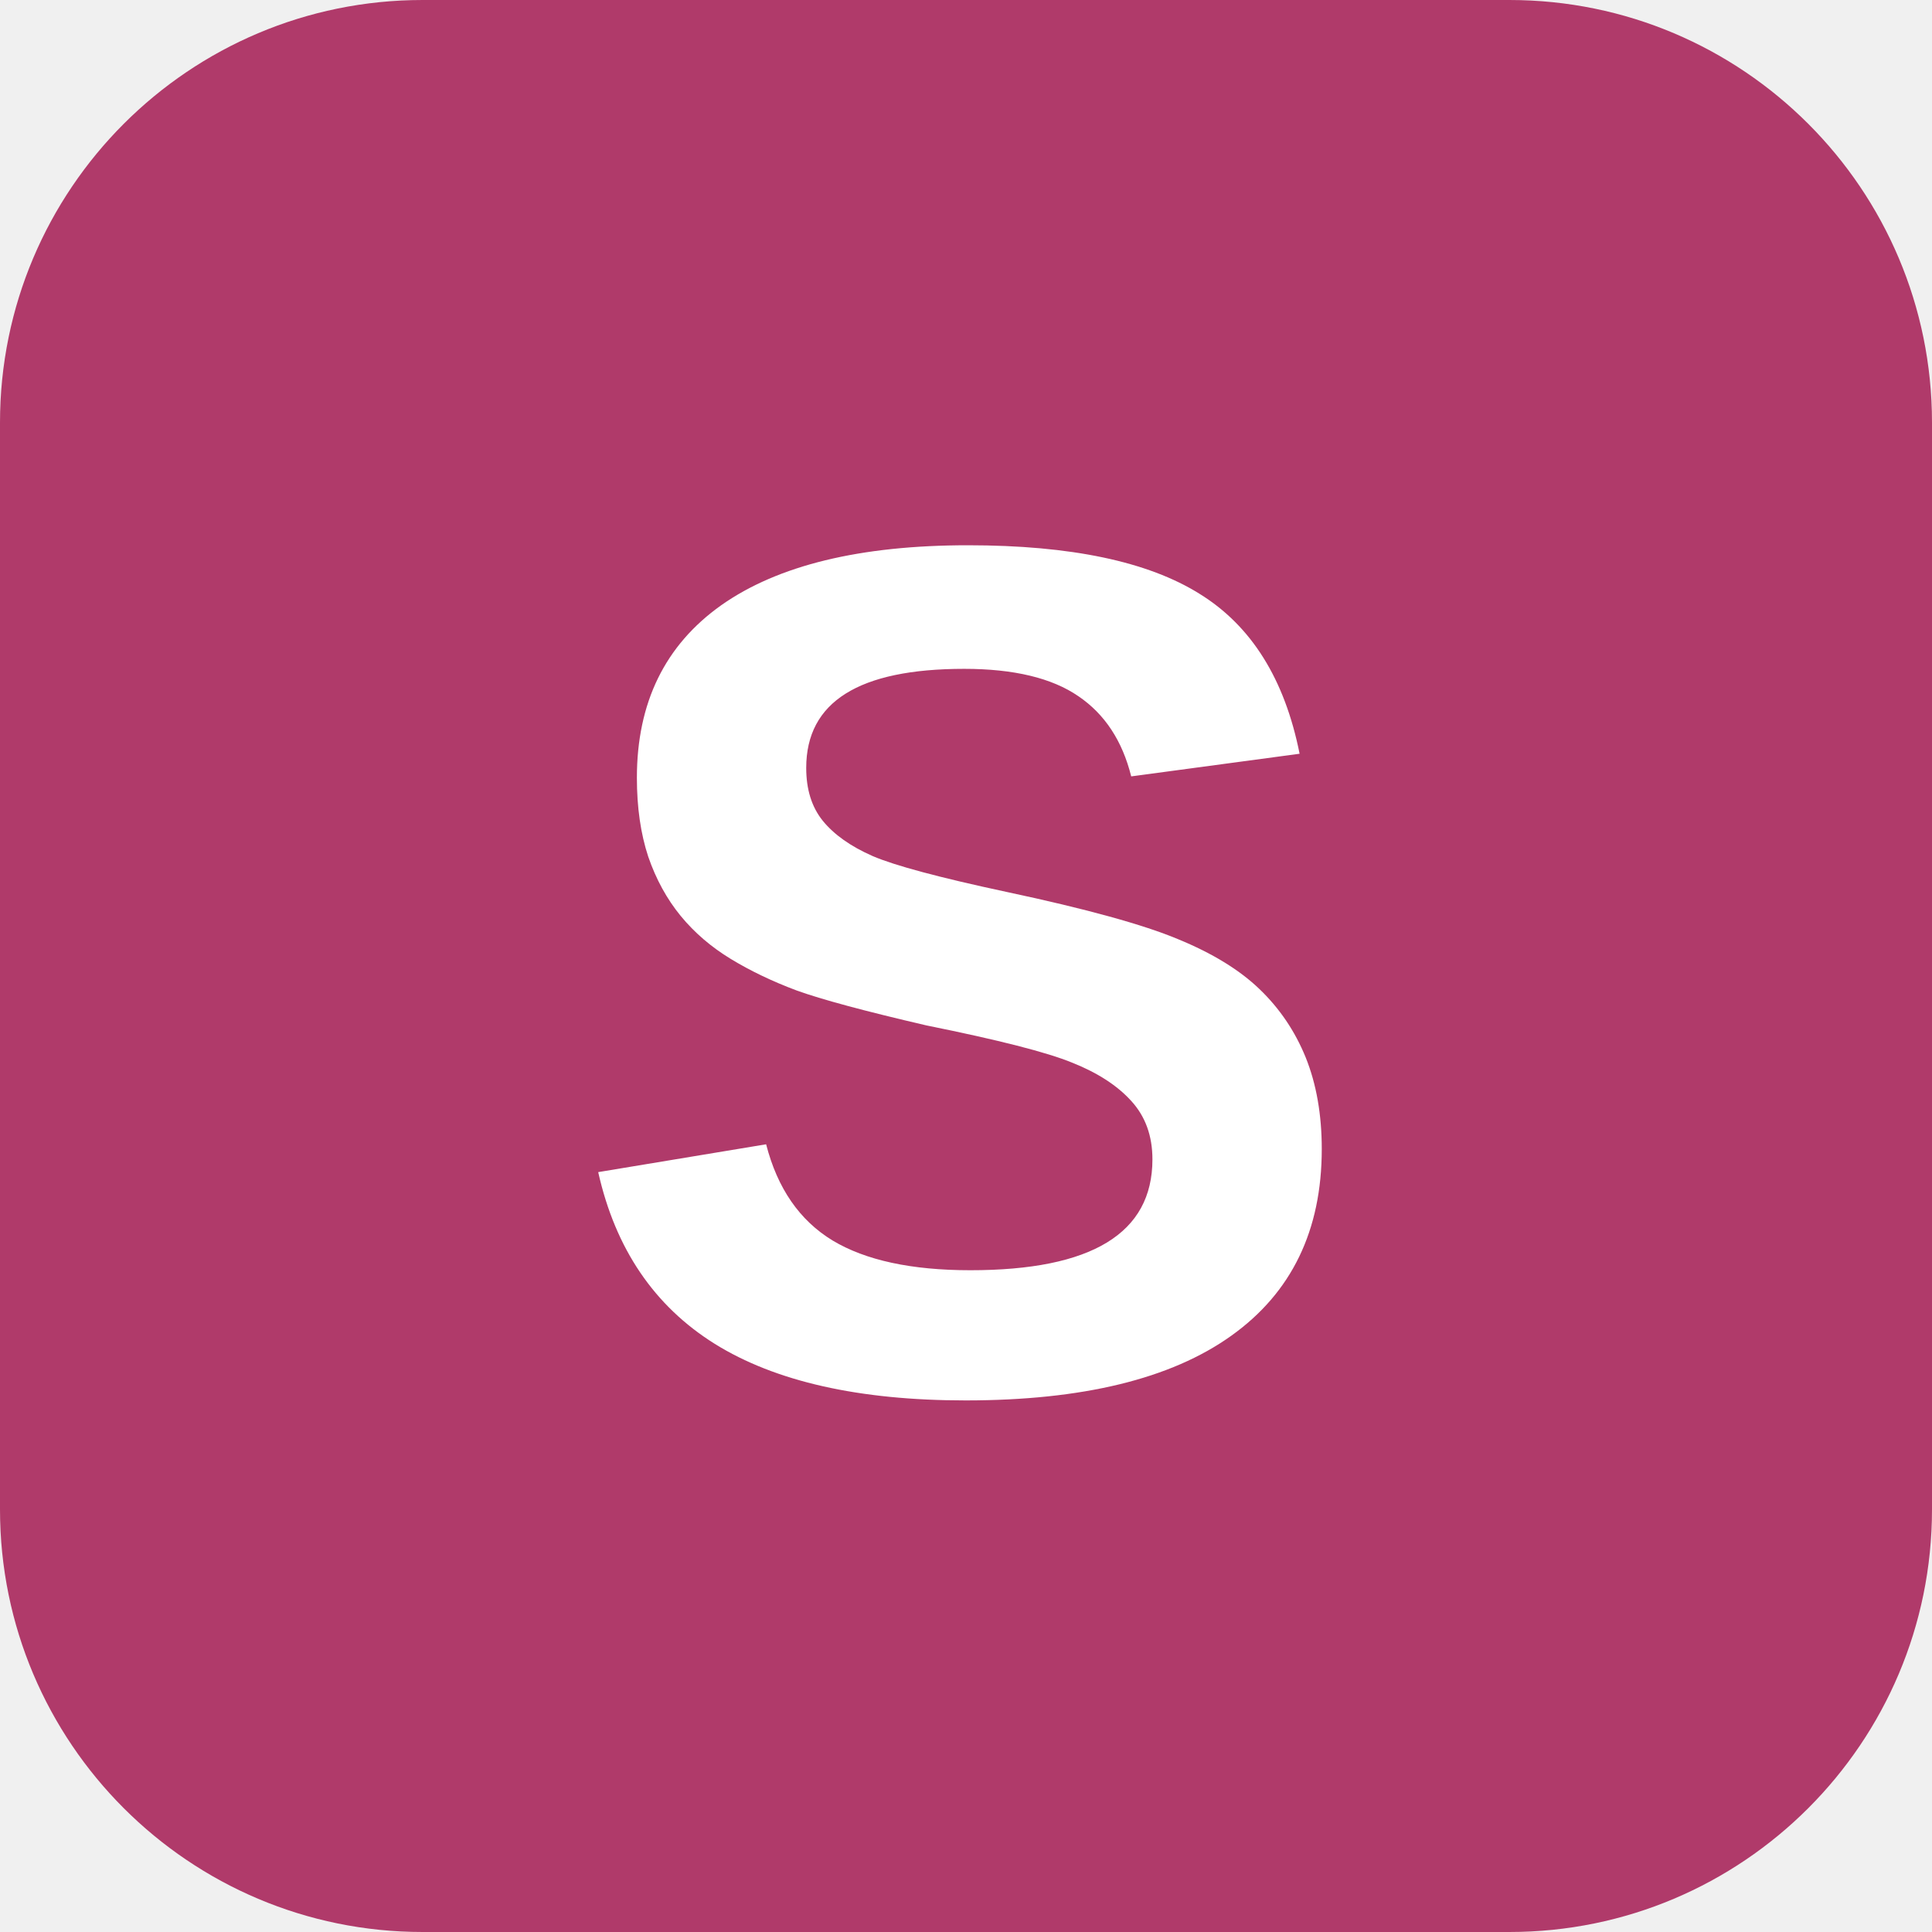
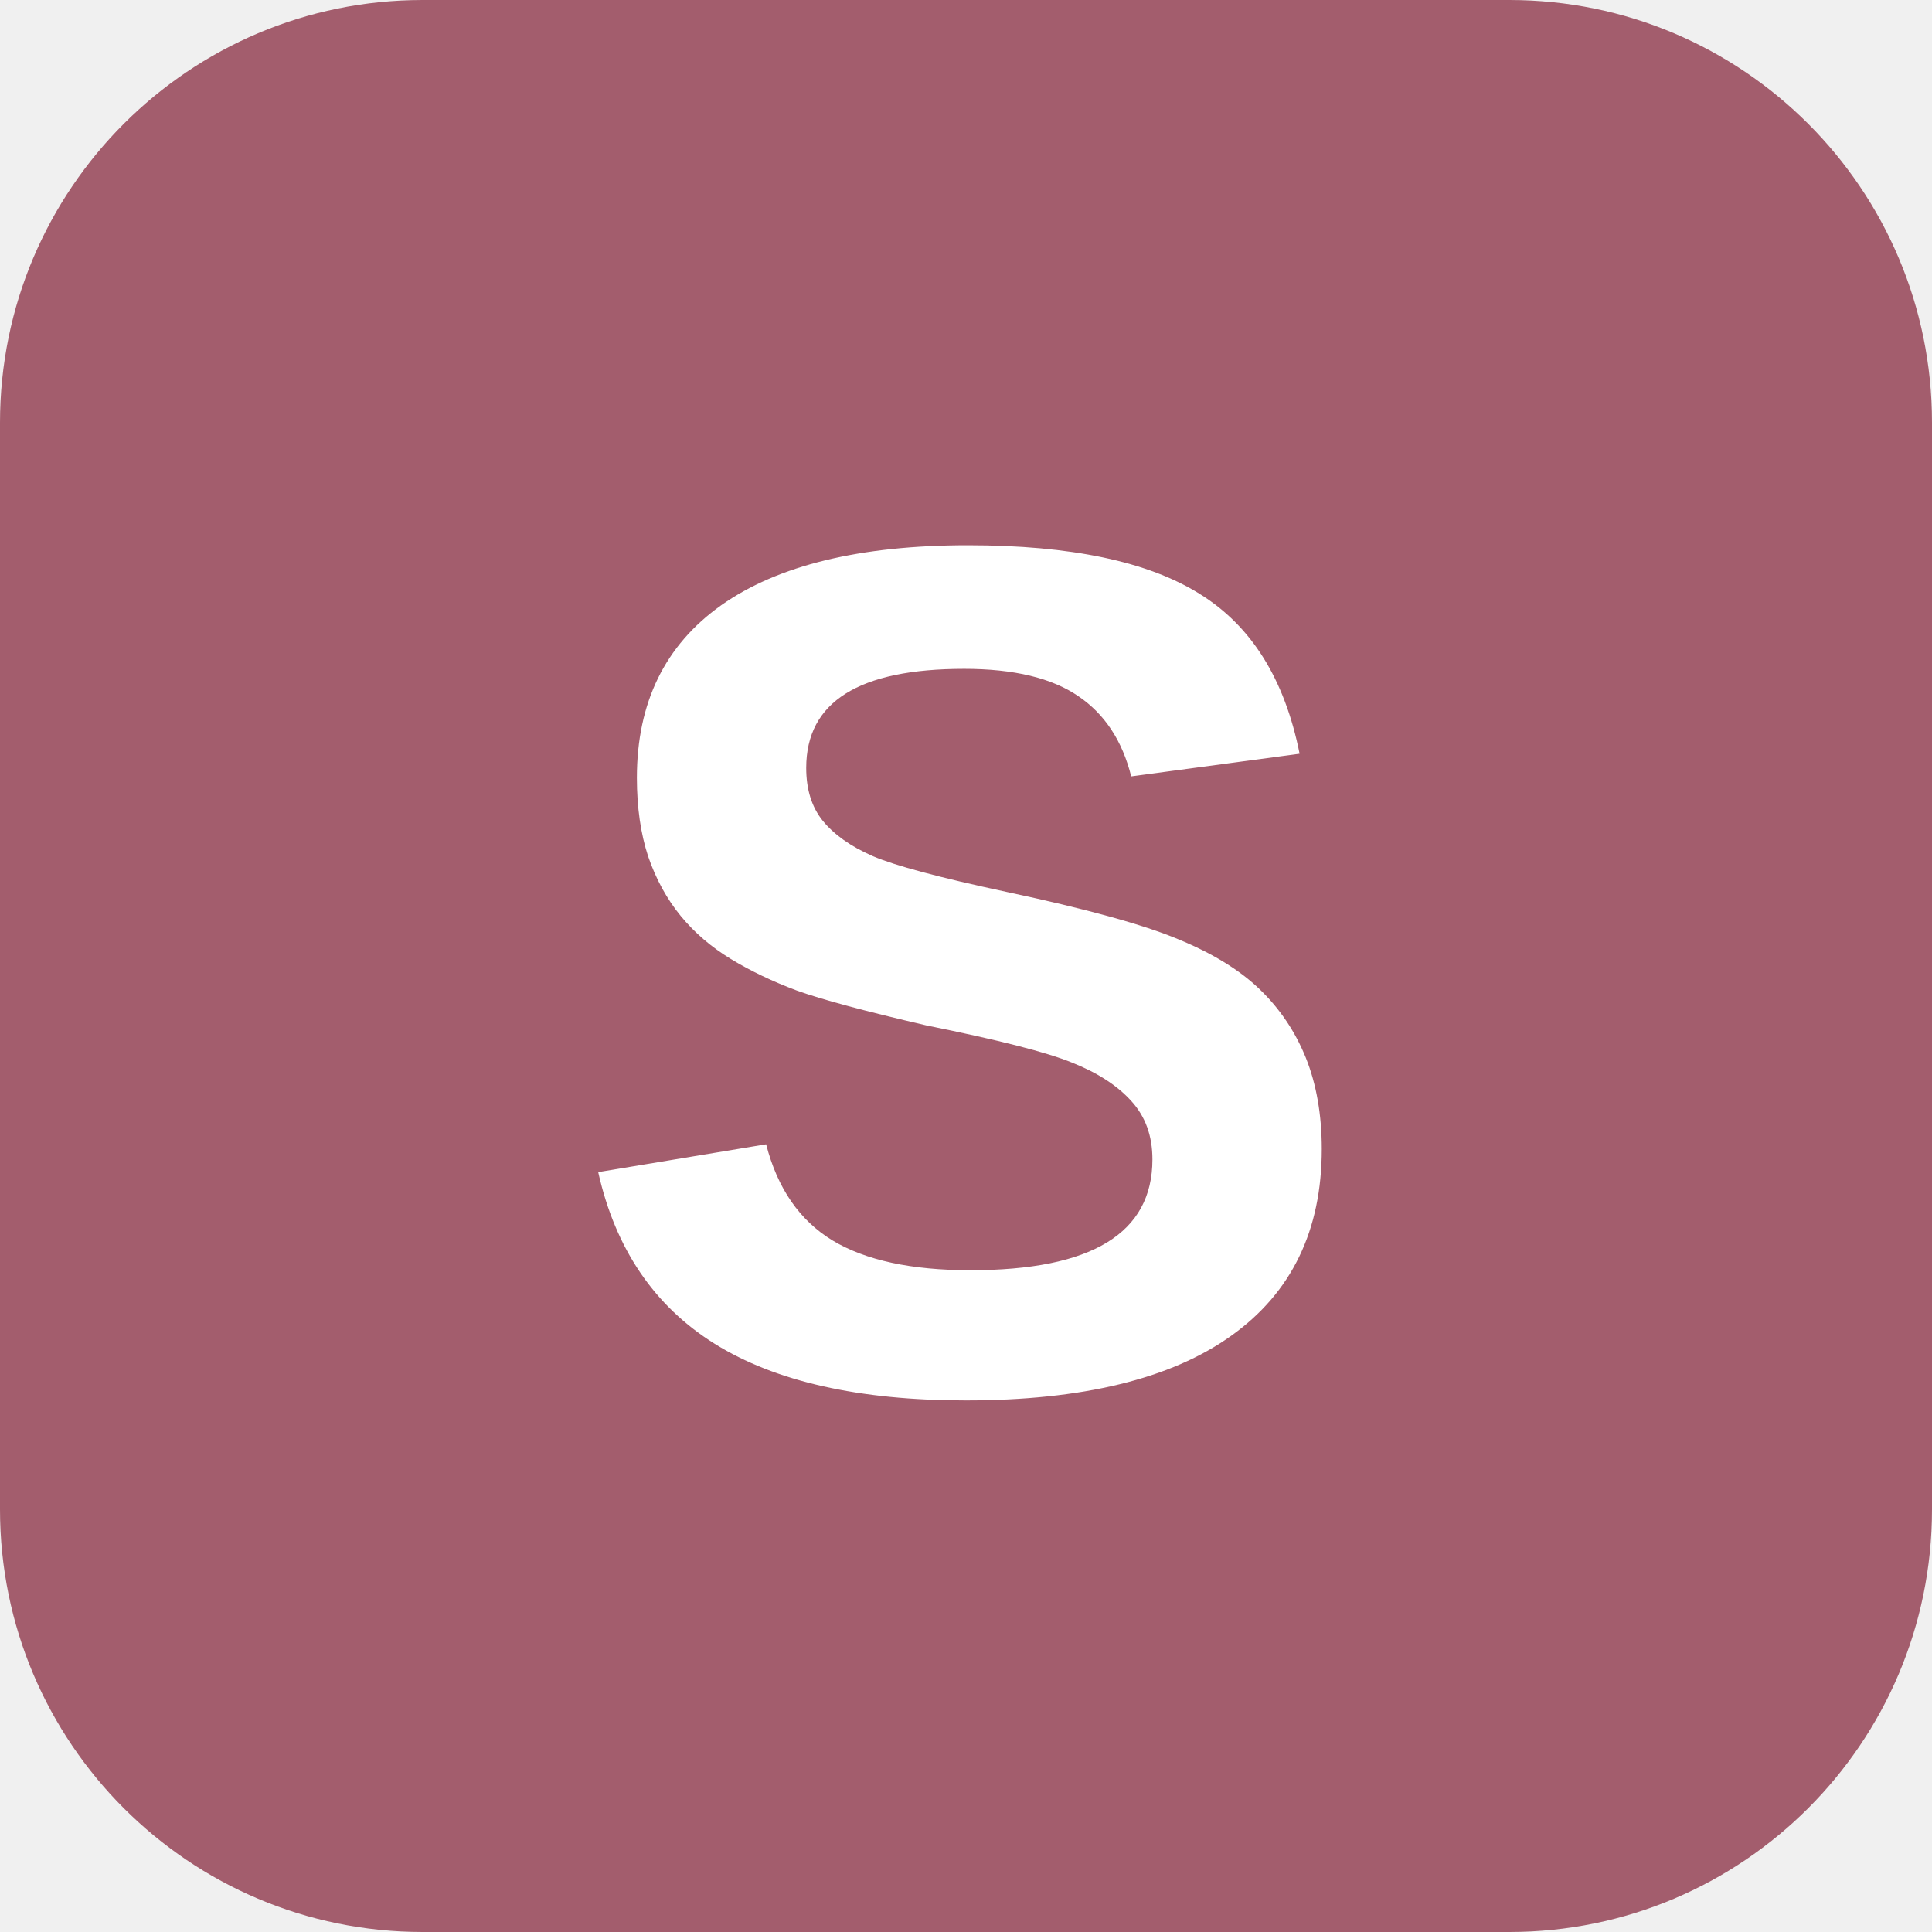
<svg xmlns="http://www.w3.org/2000/svg" viewBox="0 0 64 64">
-   <rect width="64" height="64" rx="14" fill="#b03a6a" />
+   <rect width="64" height="64" rx="14" fill="#a35d6d" />
  <text x="32" y="46" font-family="system-ui, Arial, sans-serif" font-size="40" font-weight="800" fill="#ffffff" text-anchor="middle">S</text>
</svg>
